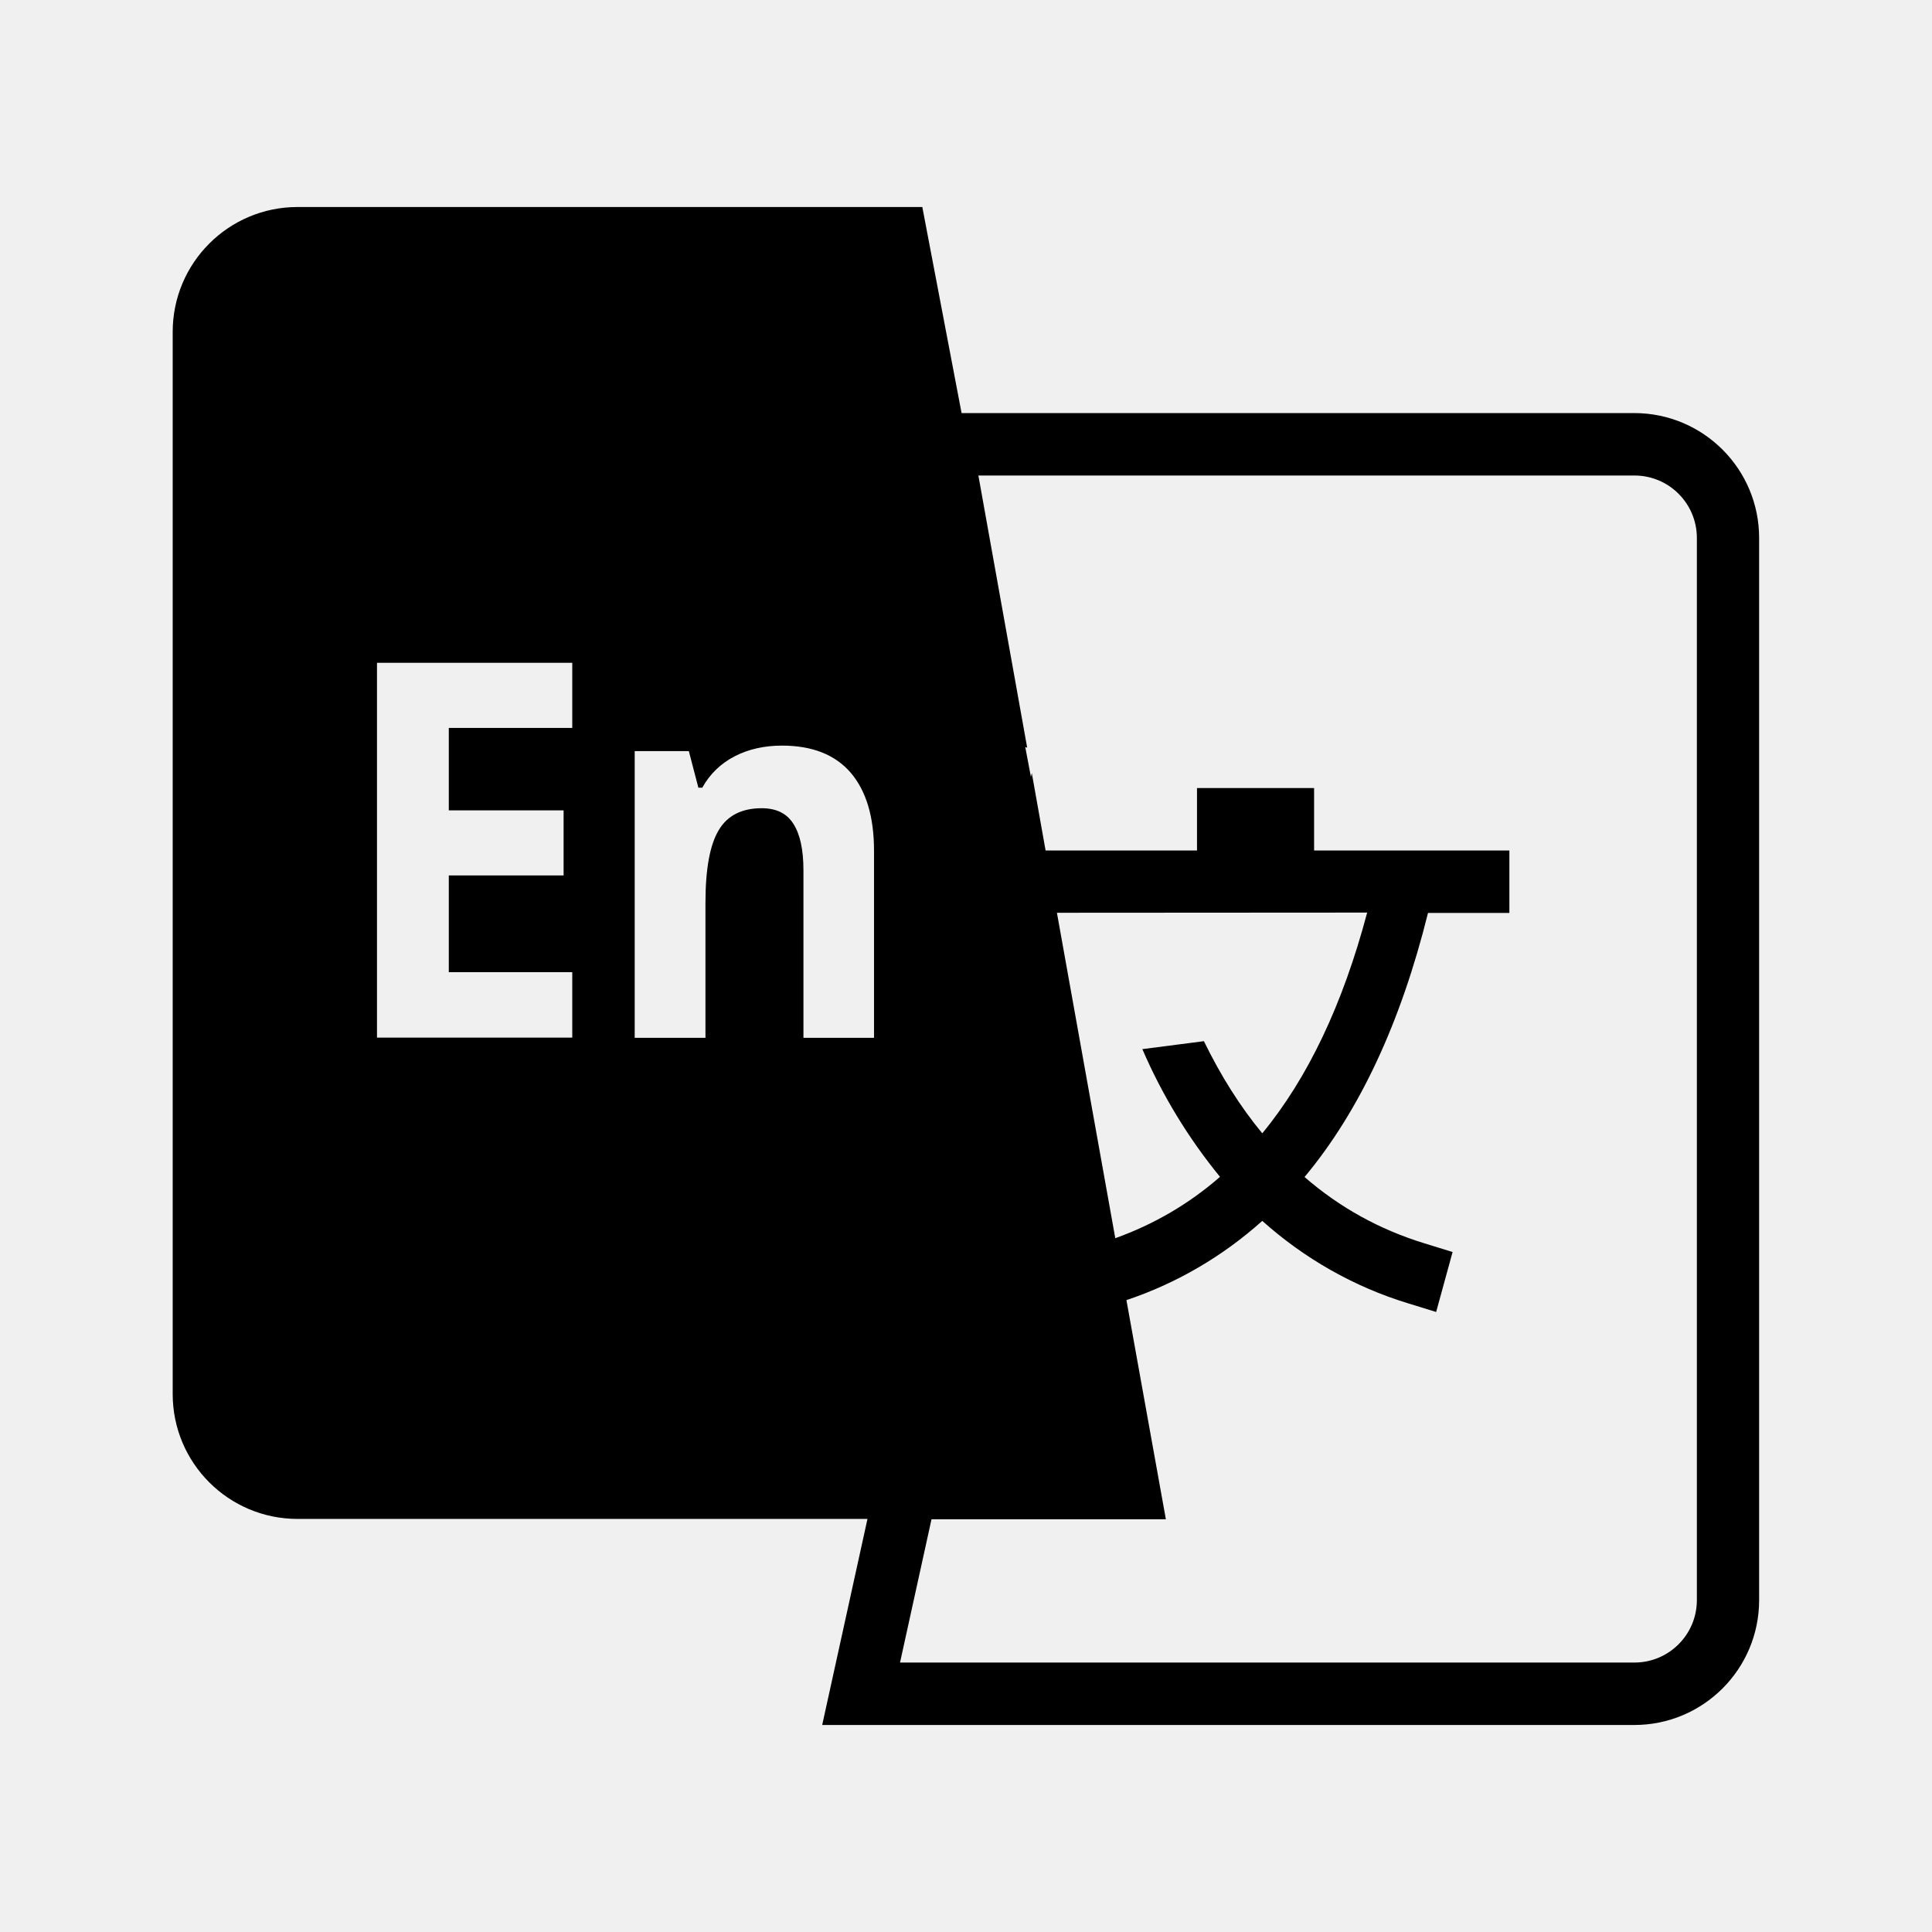
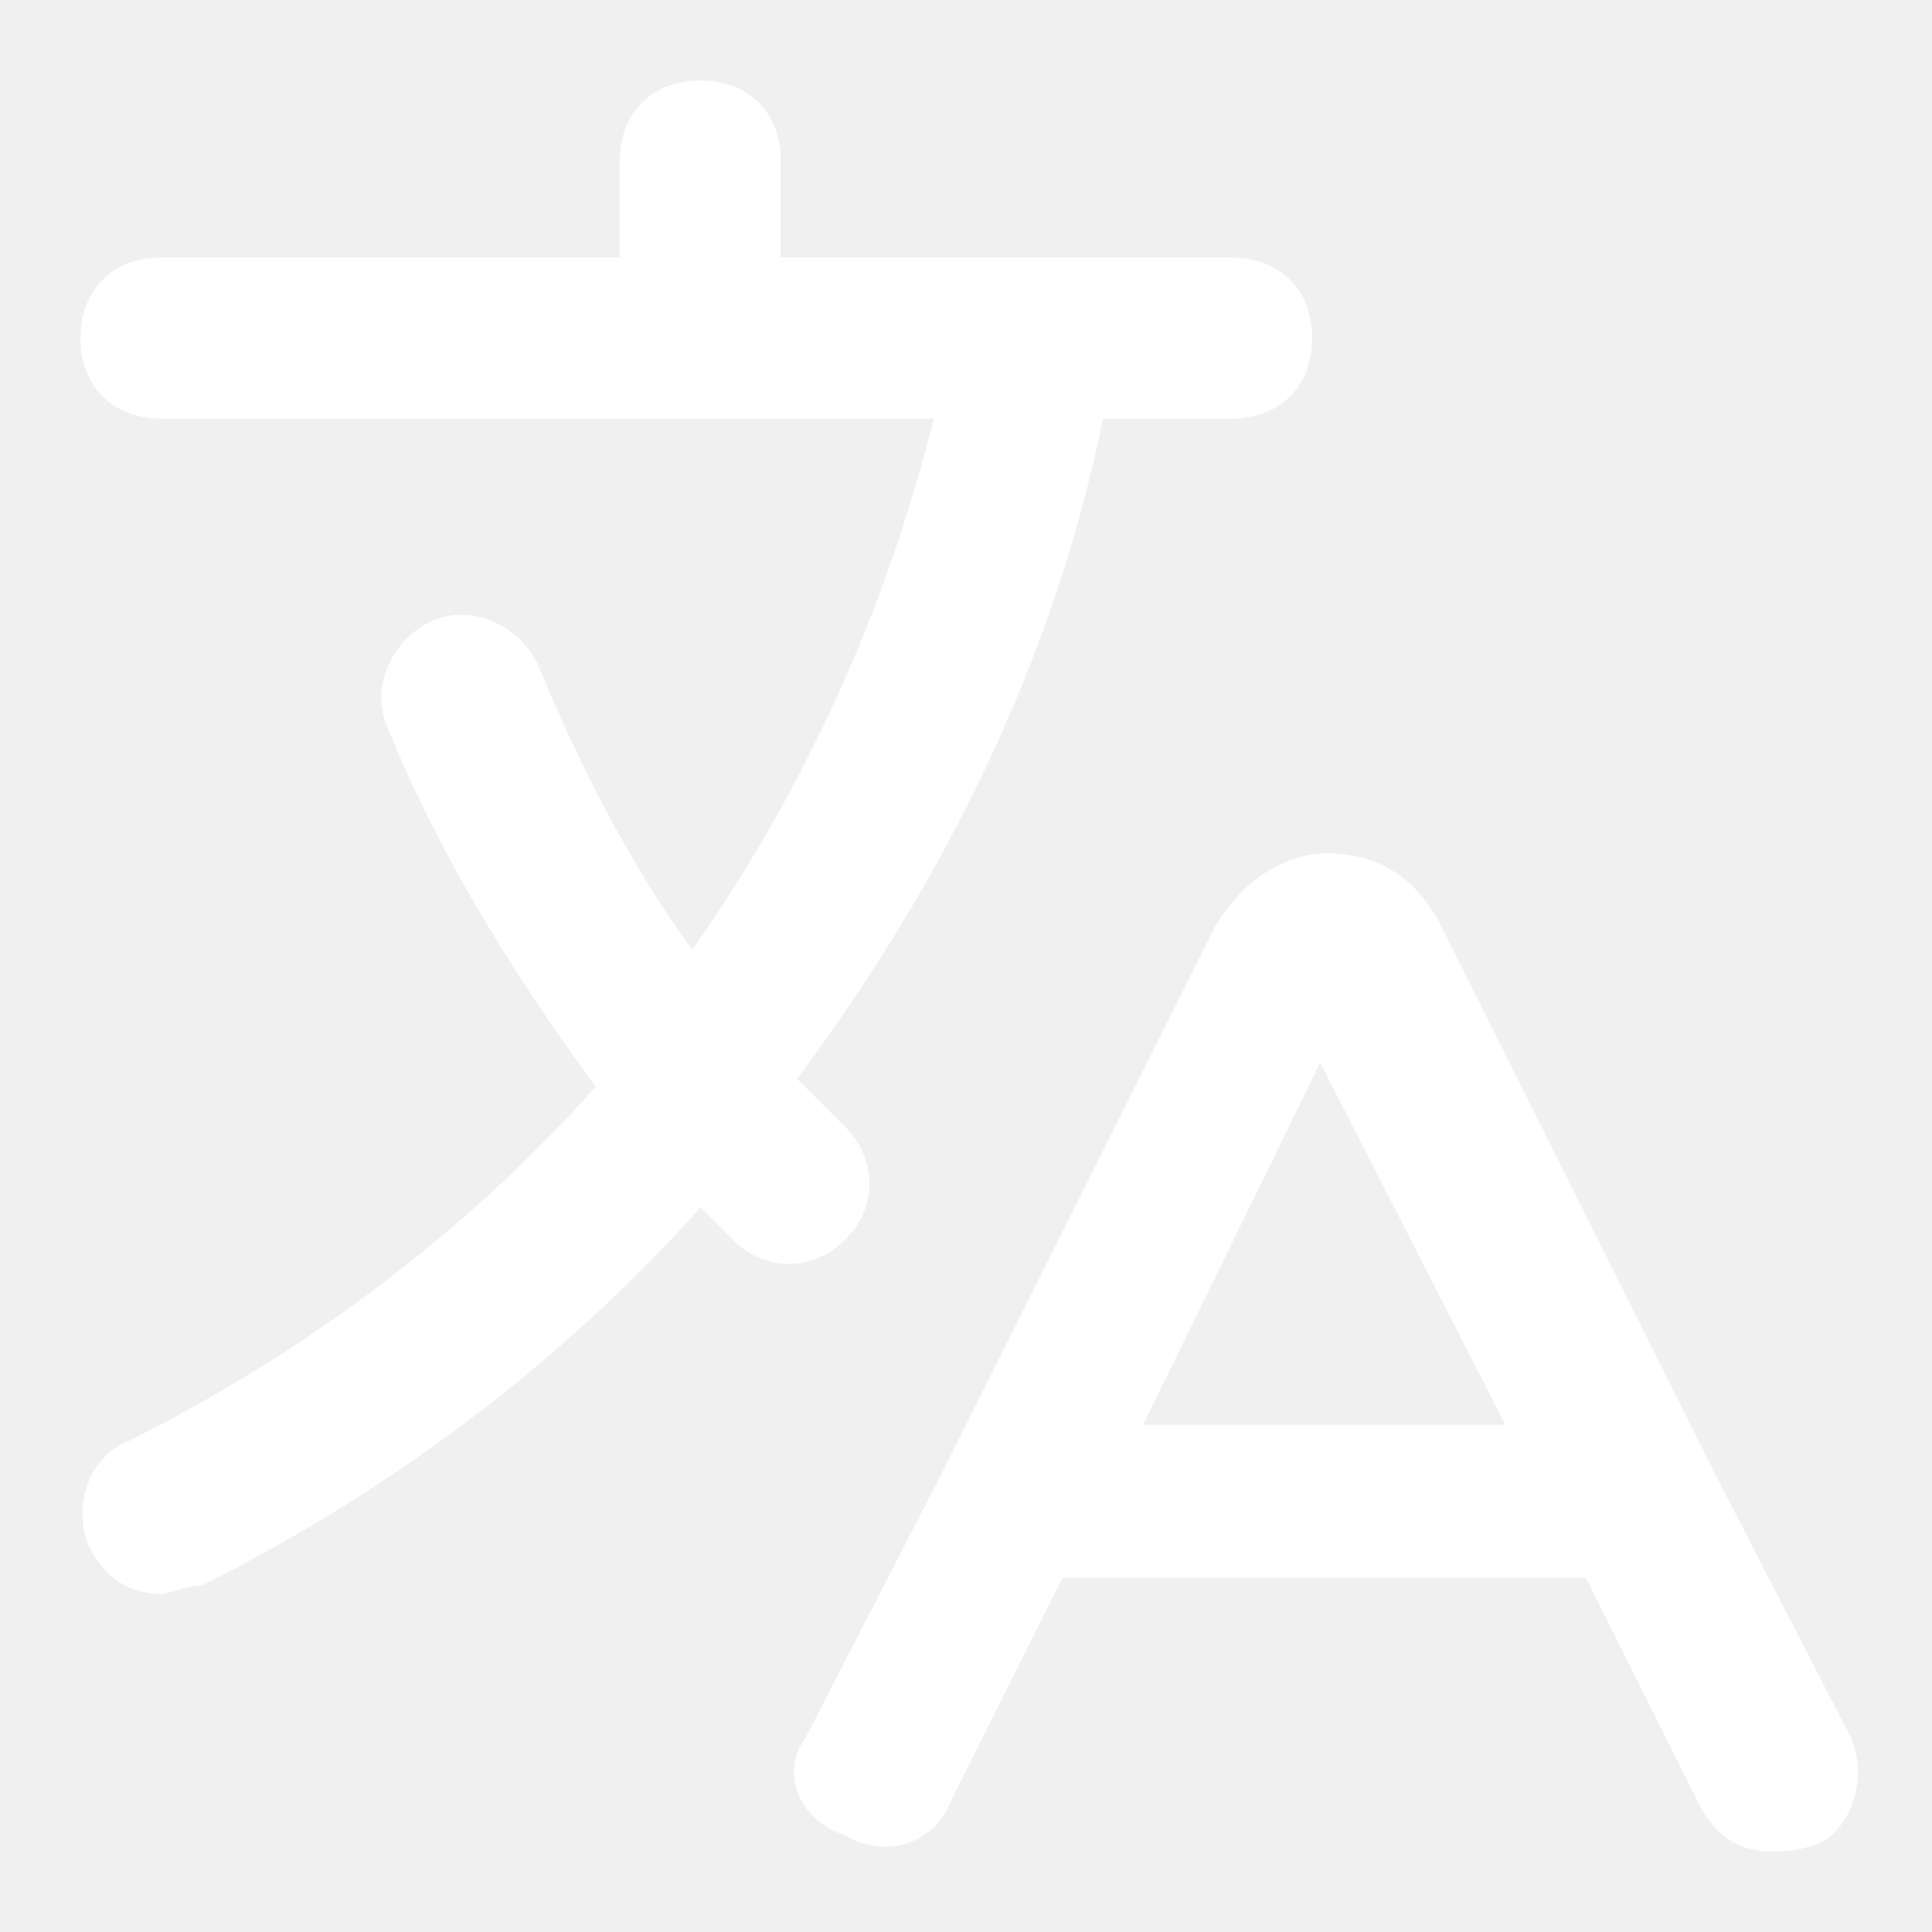
- <svg xmlns="http://www.w3.org/2000/svg" t="1691566275938" class="icon" viewBox="0 0 1024 1024" version="1.1" p-id="4046" width="200" height="200">
-   <path d="M568.25 483.781h-8.062l30.938 172.5c20.531-7.406 39.094-18.188 55.5-32.531-16.781-20.531-30.656-43.312-41.156-67.688l32.625-4.219c9 18.469 19.312 34.781 30.938 48.844 24.094-29.25 42.656-68.25 55.594-117l-156.375 0.094z m123.188 140.062c18.562 16.125 39.75 27.844 63.562 35.156l14.906 4.594-8.719 31.781-14.906-4.594c-28.594-8.719-54.938-23.719-77.25-43.688-20.906 18.75-45.375 33.094-72 42L617.938 805.25H493.719l-16.688 75.938h389.25c18.281 0 33.094-14.812 33.094-33.094V285.125c0-18.281-14.812-33.094-33.094-33.094H518.562l25.875 144.281-1.031-0.375 3 15.844 0.469-2.062 7.312 41.062h80.25v-33.094h62.062v33.094h103.5V483.875h-43.125c-14.438 58.125-36.188 104.906-65.438 139.969zM459.781 805.062H157.719c-36.562 0-66.188-29.625-66.188-66.188V175.906c0-36.562 29.625-66.188 66.188-66.188h331.125l20.812 109.219h356.531c36.562 0 66.188 29.625 66.188 66.188v562.969c0 36.562-29.625 66.188-66.188 66.188H435.781l24-109.219z m-156.469-255v-34.781h-65.438v-51.281h60.844V429.5h-60.844v-43.688h65.438v-34.5H199.812v198.656h103.5z m159.938 0V450.969c0-18-4.125-31.781-12.375-41.438-8.25-9.562-20.438-14.344-36.375-14.344-9.375 0-17.719 1.875-25.031 5.625-7.312 3.75-13.312 9.469-17.25 16.688h-2.062l-5.062-19.406h-28.688v151.969h37.5v-71.531c0-17.906 2.344-30.75 7.031-38.531 4.594-7.781 12.281-11.625 22.781-11.625 7.688 0 13.312 2.719 16.781 8.25 3.562 5.531 5.344 13.688 5.344 24.656v88.781H463.25z" p-id="4047" />
+ <svg xmlns="http://www.w3.org/2000/svg" t="1701856435409" class="icon" viewBox="0 0 1024 1024" version="1.1" p-id="4341" width="200" height="200">
+   <path d="M938.667 981.333c-17.067 0-29.867-8.533-38.4-25.6l-59.733-119.467h-277.333l-59.733 119.467c-8.533 21.333-34.133 29.867-55.467 17.067-25.6-8.533-34.133-34.133-21.333-51.2l72.533-140.8 145.067-290.133c12.8-21.333 34.133-38.4 59.733-38.4s46.933 12.8 59.733 38.4l145.067 290.133 72.533 140.8c8.533 21.333 0 46.933-17.067 55.467-12.8 4.267-17.067 4.267-25.6 4.267z m-332.8-226.133h192l-98.133-192-93.867 192zM85.333 844.8c-17.067 0-29.867-8.533-38.4-25.6-8.533-21.333 0-46.933 21.333-55.467 93.867-46.933 179.2-110.933 247.467-187.733-46.933-64-85.333-128-110.933-192-8.533-21.333 4.267-46.933 25.6-55.467 21.333-8.533 46.933 4.267 55.467 25.6 21.333 51.2 46.933 102.4 81.067 149.333 59.733-85.333 102.4-179.2 128-281.6H85.333c-25.6 0-42.667-17.067-42.667-42.667s17.067-42.667 42.667-42.667h243.2V85.333c0-25.6 17.067-42.667 42.667-42.667s42.667 17.067 42.667 42.667v51.2h238.933c25.6 0 42.667 17.067 42.667 42.667s-17.067 42.667-42.667 42.667h-68.267c-25.6 128-85.333 247.467-162.133 349.867l25.6 25.6c17.067 17.067 17.067 42.667 0 59.733-17.067 17.067-42.667 17.067-59.733 0l-17.067-17.067c-72.533 81.067-162.133 149.333-264.533 200.533-8.533 0-17.067 4.267-21.333 4.267z" fill="#ffffff" p-id="4342" />
</svg>
